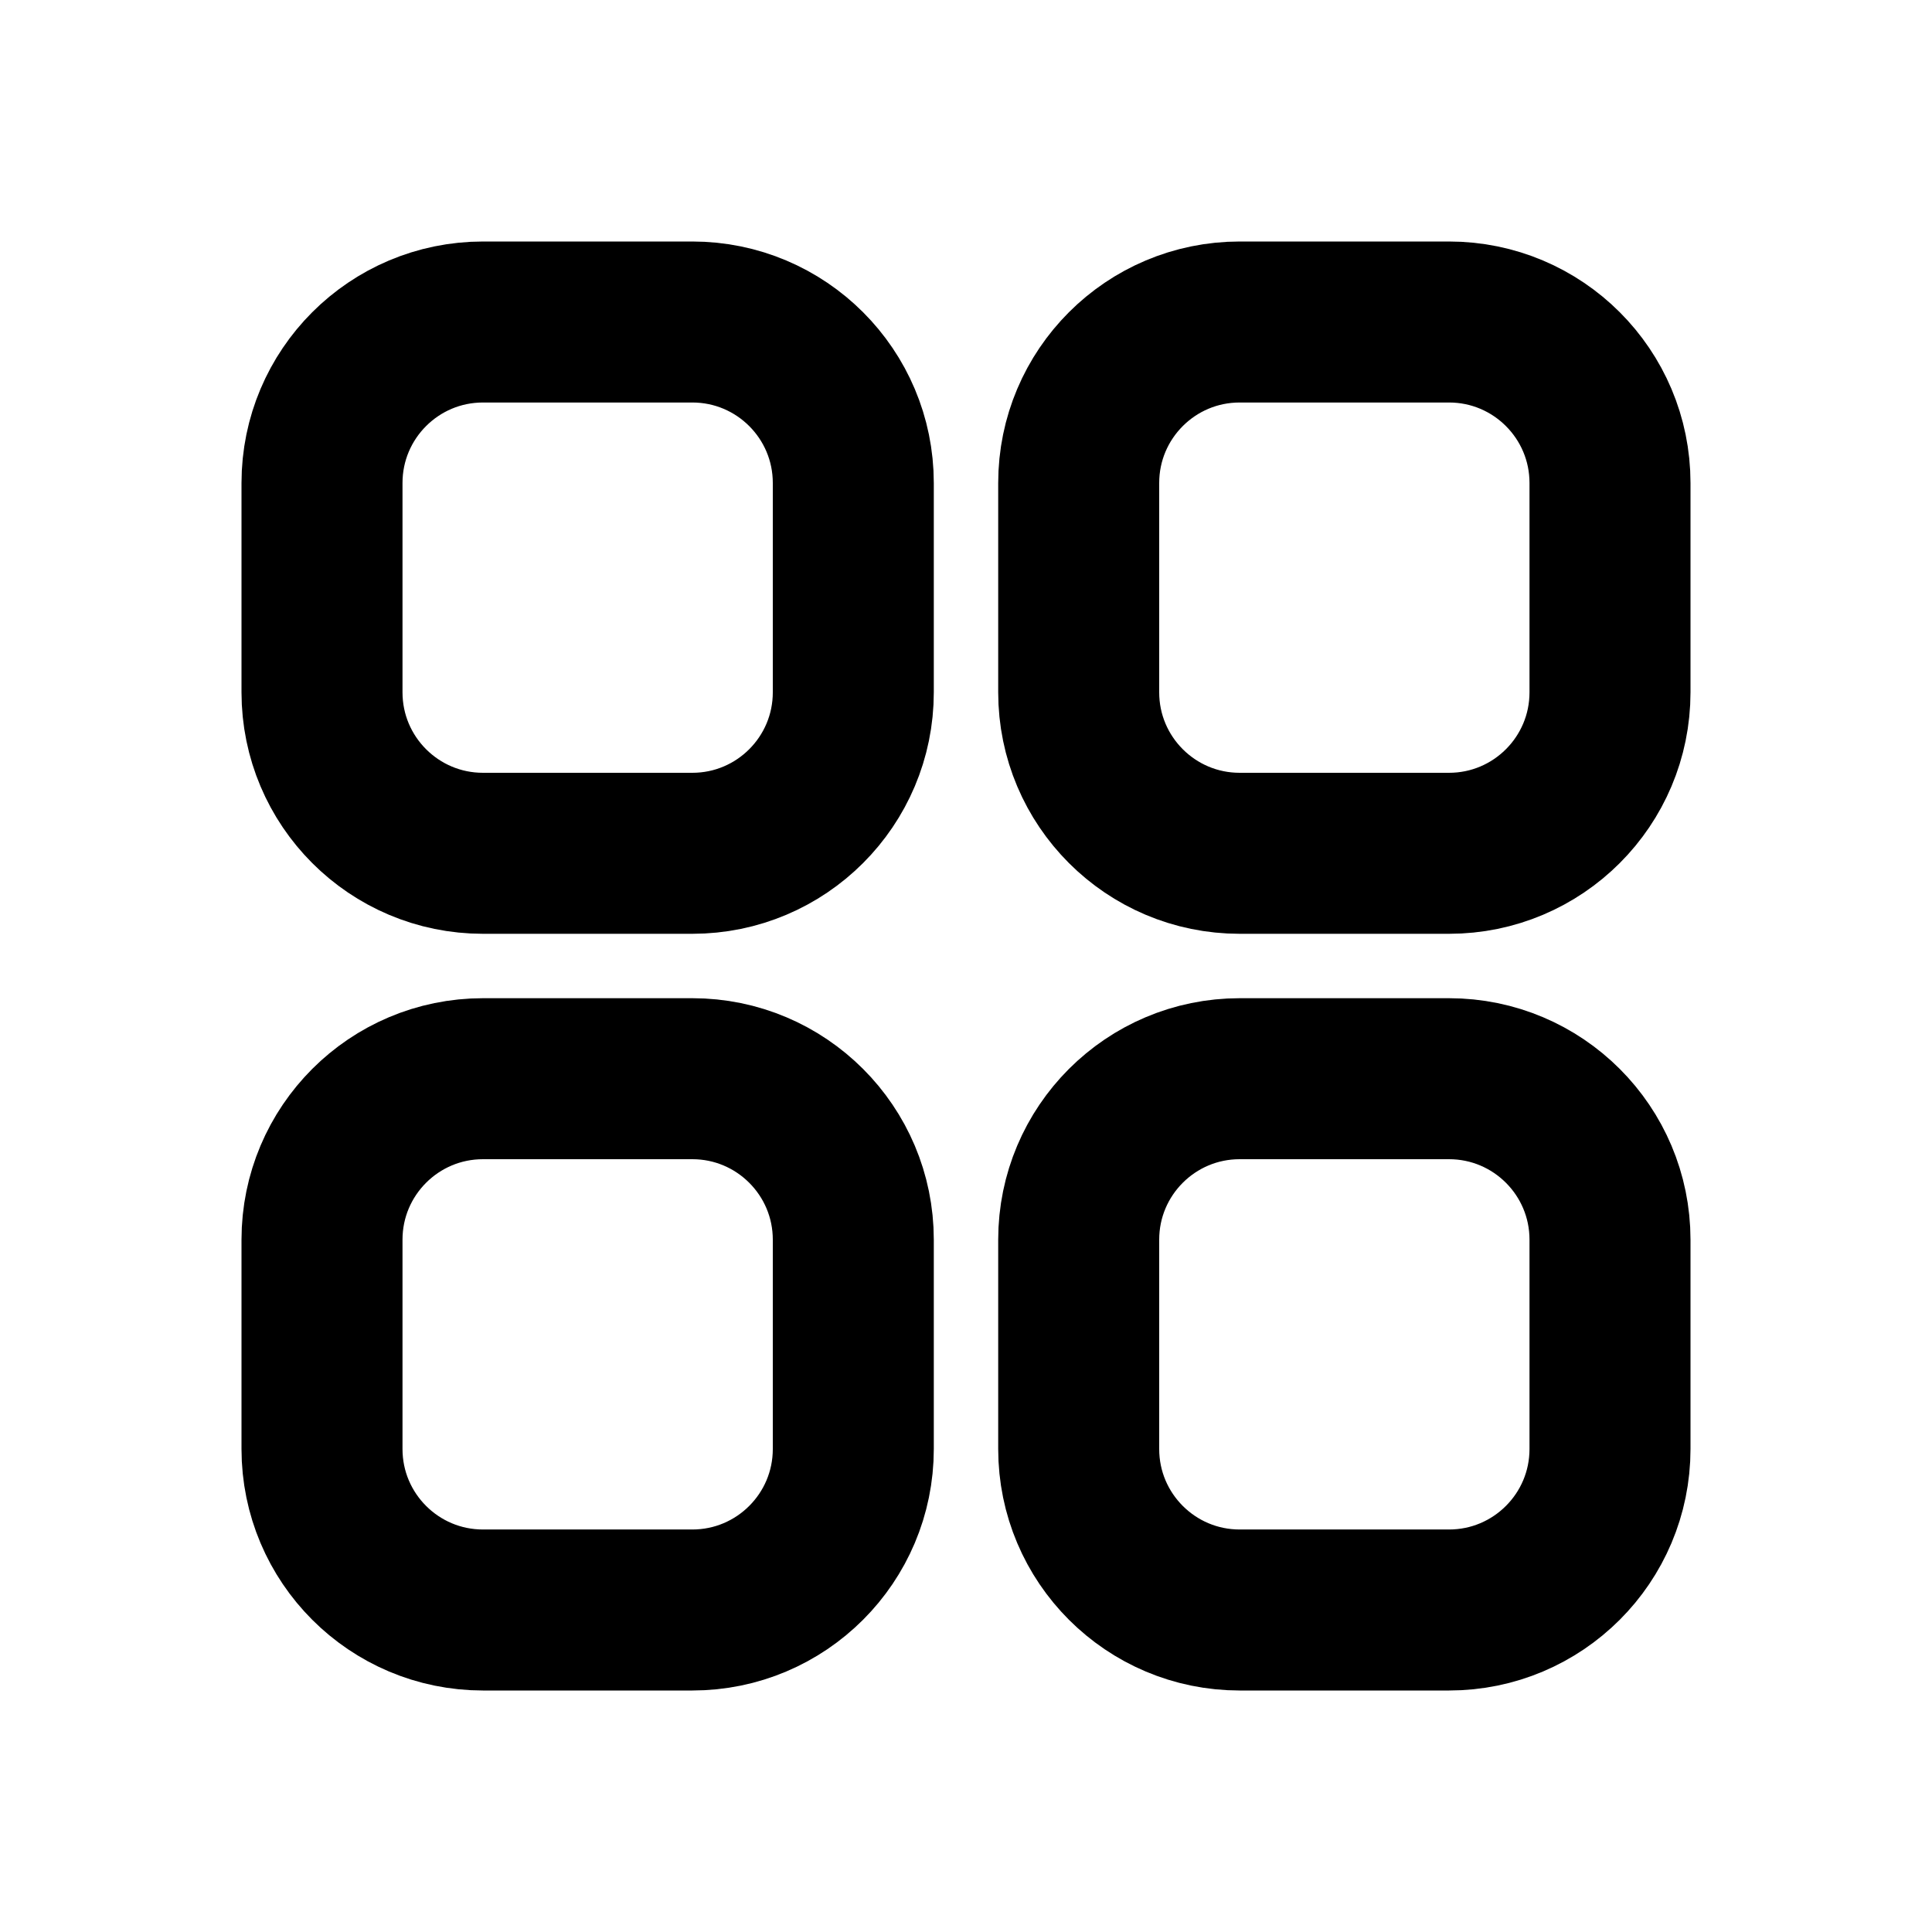
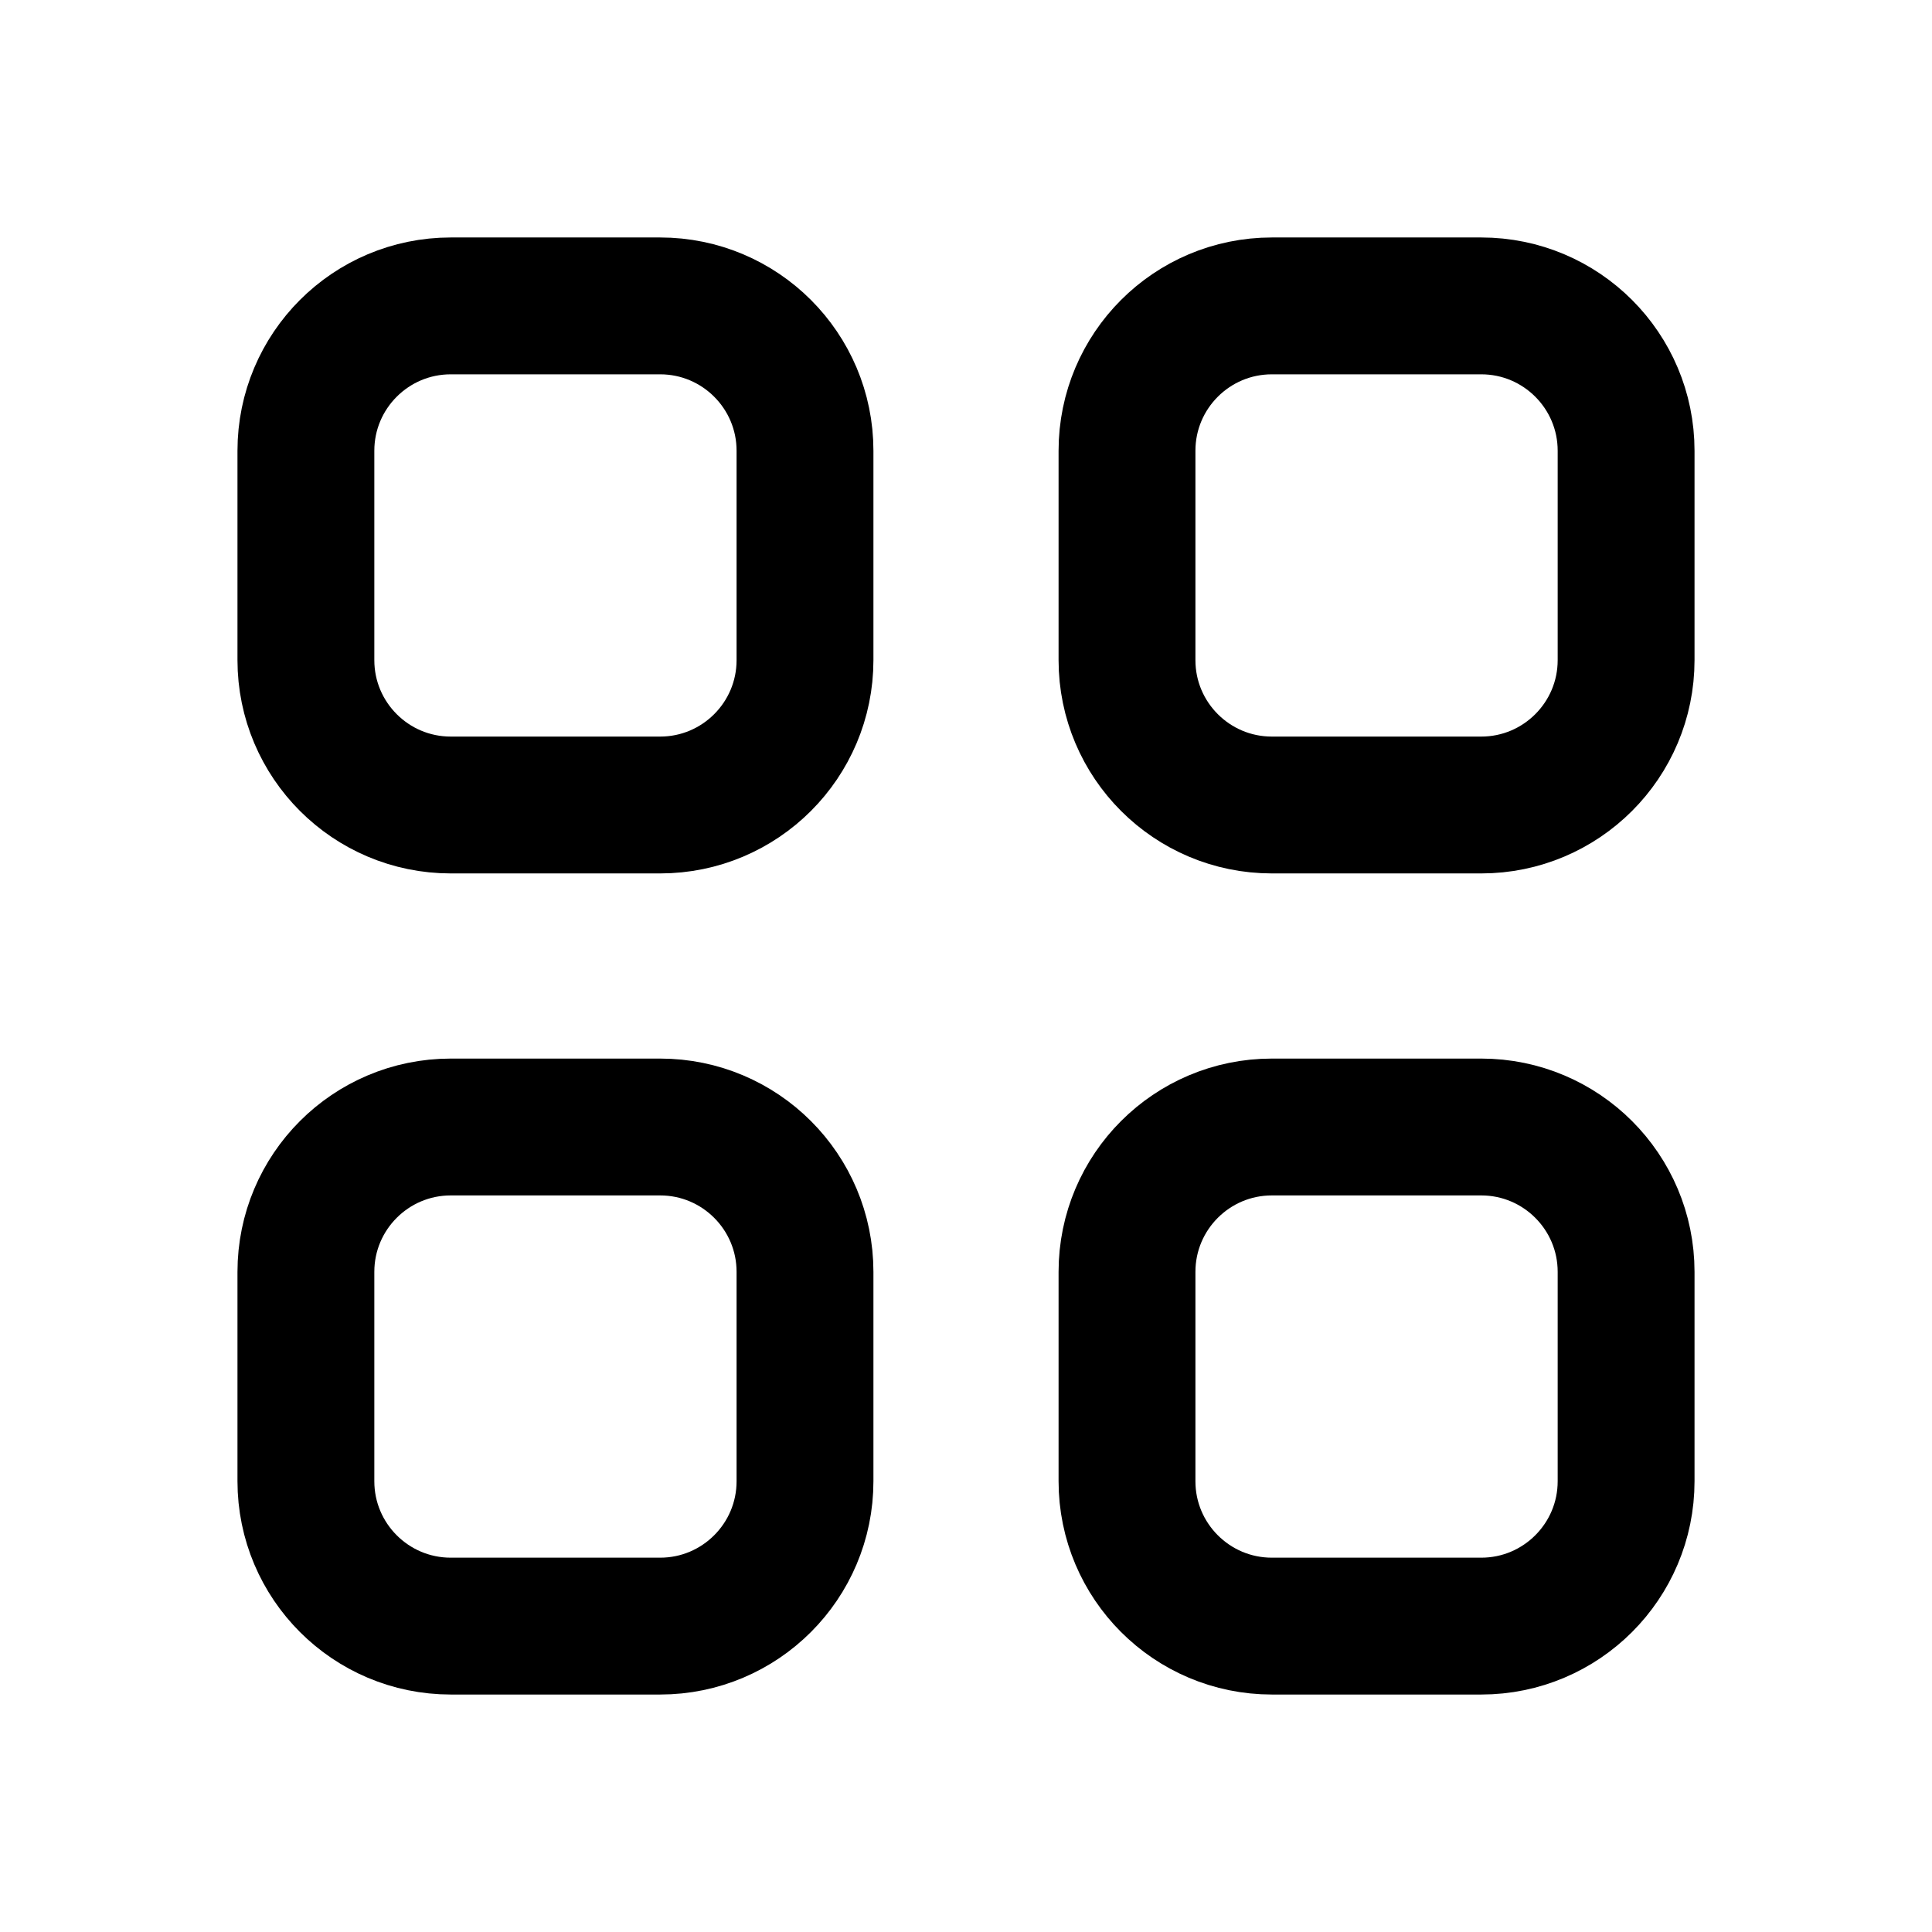
- <svg xmlns="http://www.w3.org/2000/svg" width="24" height="24" viewBox="0 0 24 24" fill="none" stroke="currentColor" stroke-width="2" stroke-linecap="round" stroke-linejoin="round">
-   <rect x="4" y="4" width="6.6" height="6.6" rx="2" />
-   <rect x="13.4" y="4" width="6.6" height="6.6" rx="2" />
-   <rect x="4" y="13.4" width="6.6" height="6.6" rx="2" />
-   <rect x="13.4" y="13.4" width="6.6" height="6.6" rx="2" />
+ <svg xmlns="http://www.w3.org/2000/svg" width="24" height="24" viewBox="0 0 24 24" fill="none" stroke="currentColor" stroke-width="1.7" stroke-linecap="butt" stroke-linejoin="round">
+   <path d="M3.8 5.6A1.8 1.8 0 0 1 5.6 3.8L8.2 3.8A1.8 1.8 0 0 1 10 5.6L10 8.2A1.8 1.8 0 0 1 8.2 10L5.6 10A1.8 1.8 0 0 1 3.8 8.2ZM14 5.6A1.8 1.8 0 0 1 15.8 3.8L18.4 3.8A1.8 1.8 0 0 1 20.2 5.6L20.2 8.2A1.8 1.8 0 0 1 18.4 10L15.8 10A1.8 1.8 0 0 1 14 8.2ZM3.8 15.8A1.8 1.8 0 0 1 5.6 14L8.2 14A1.8 1.8 0 0 1 10 15.8L10 18.4A1.8 1.8 0 0 1 8.2 20.2L5.6 20.2A1.8 1.8 0 0 1 3.8 18.4ZM14 15.8A1.8 1.8 0 0 1 15.8 14L18.4 14A1.8 1.8 0 0 1 20.2 15.8L20.2 18.4A1.8 1.8 0 0 1 18.4 20.2L15.8 20.2A1.8 1.8 0 0 1 14 18.4Z" />
</svg>
